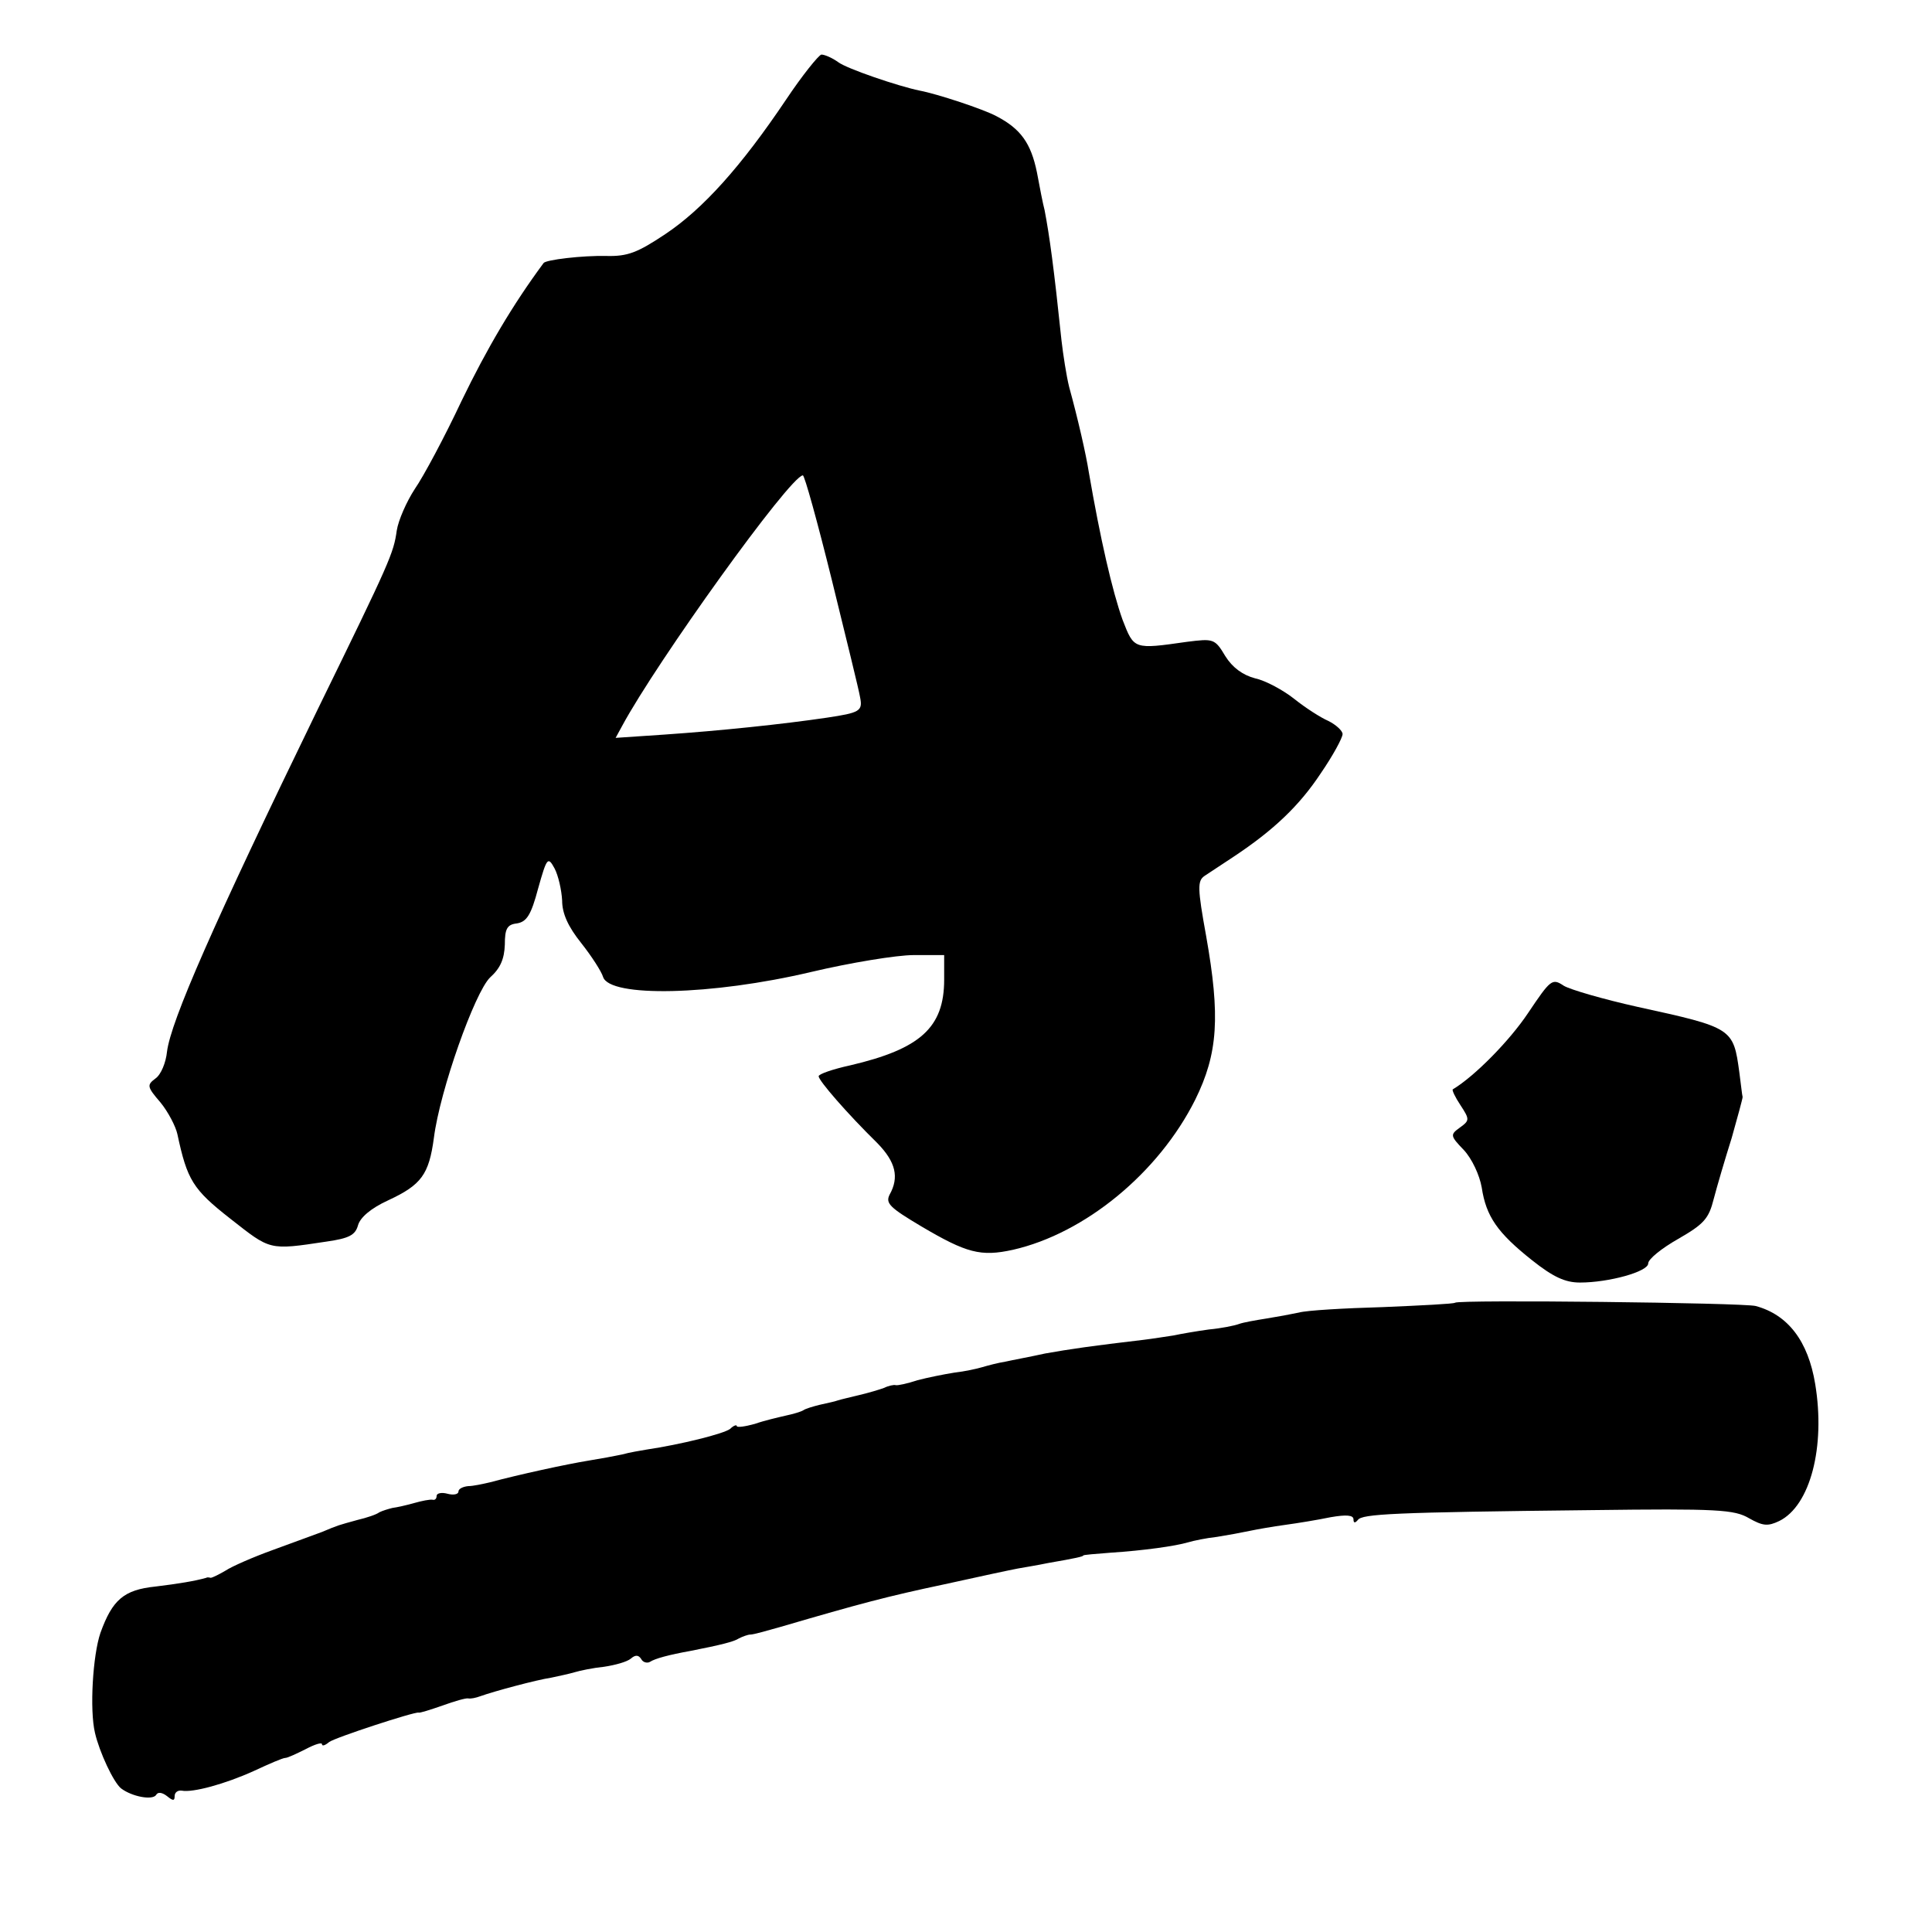
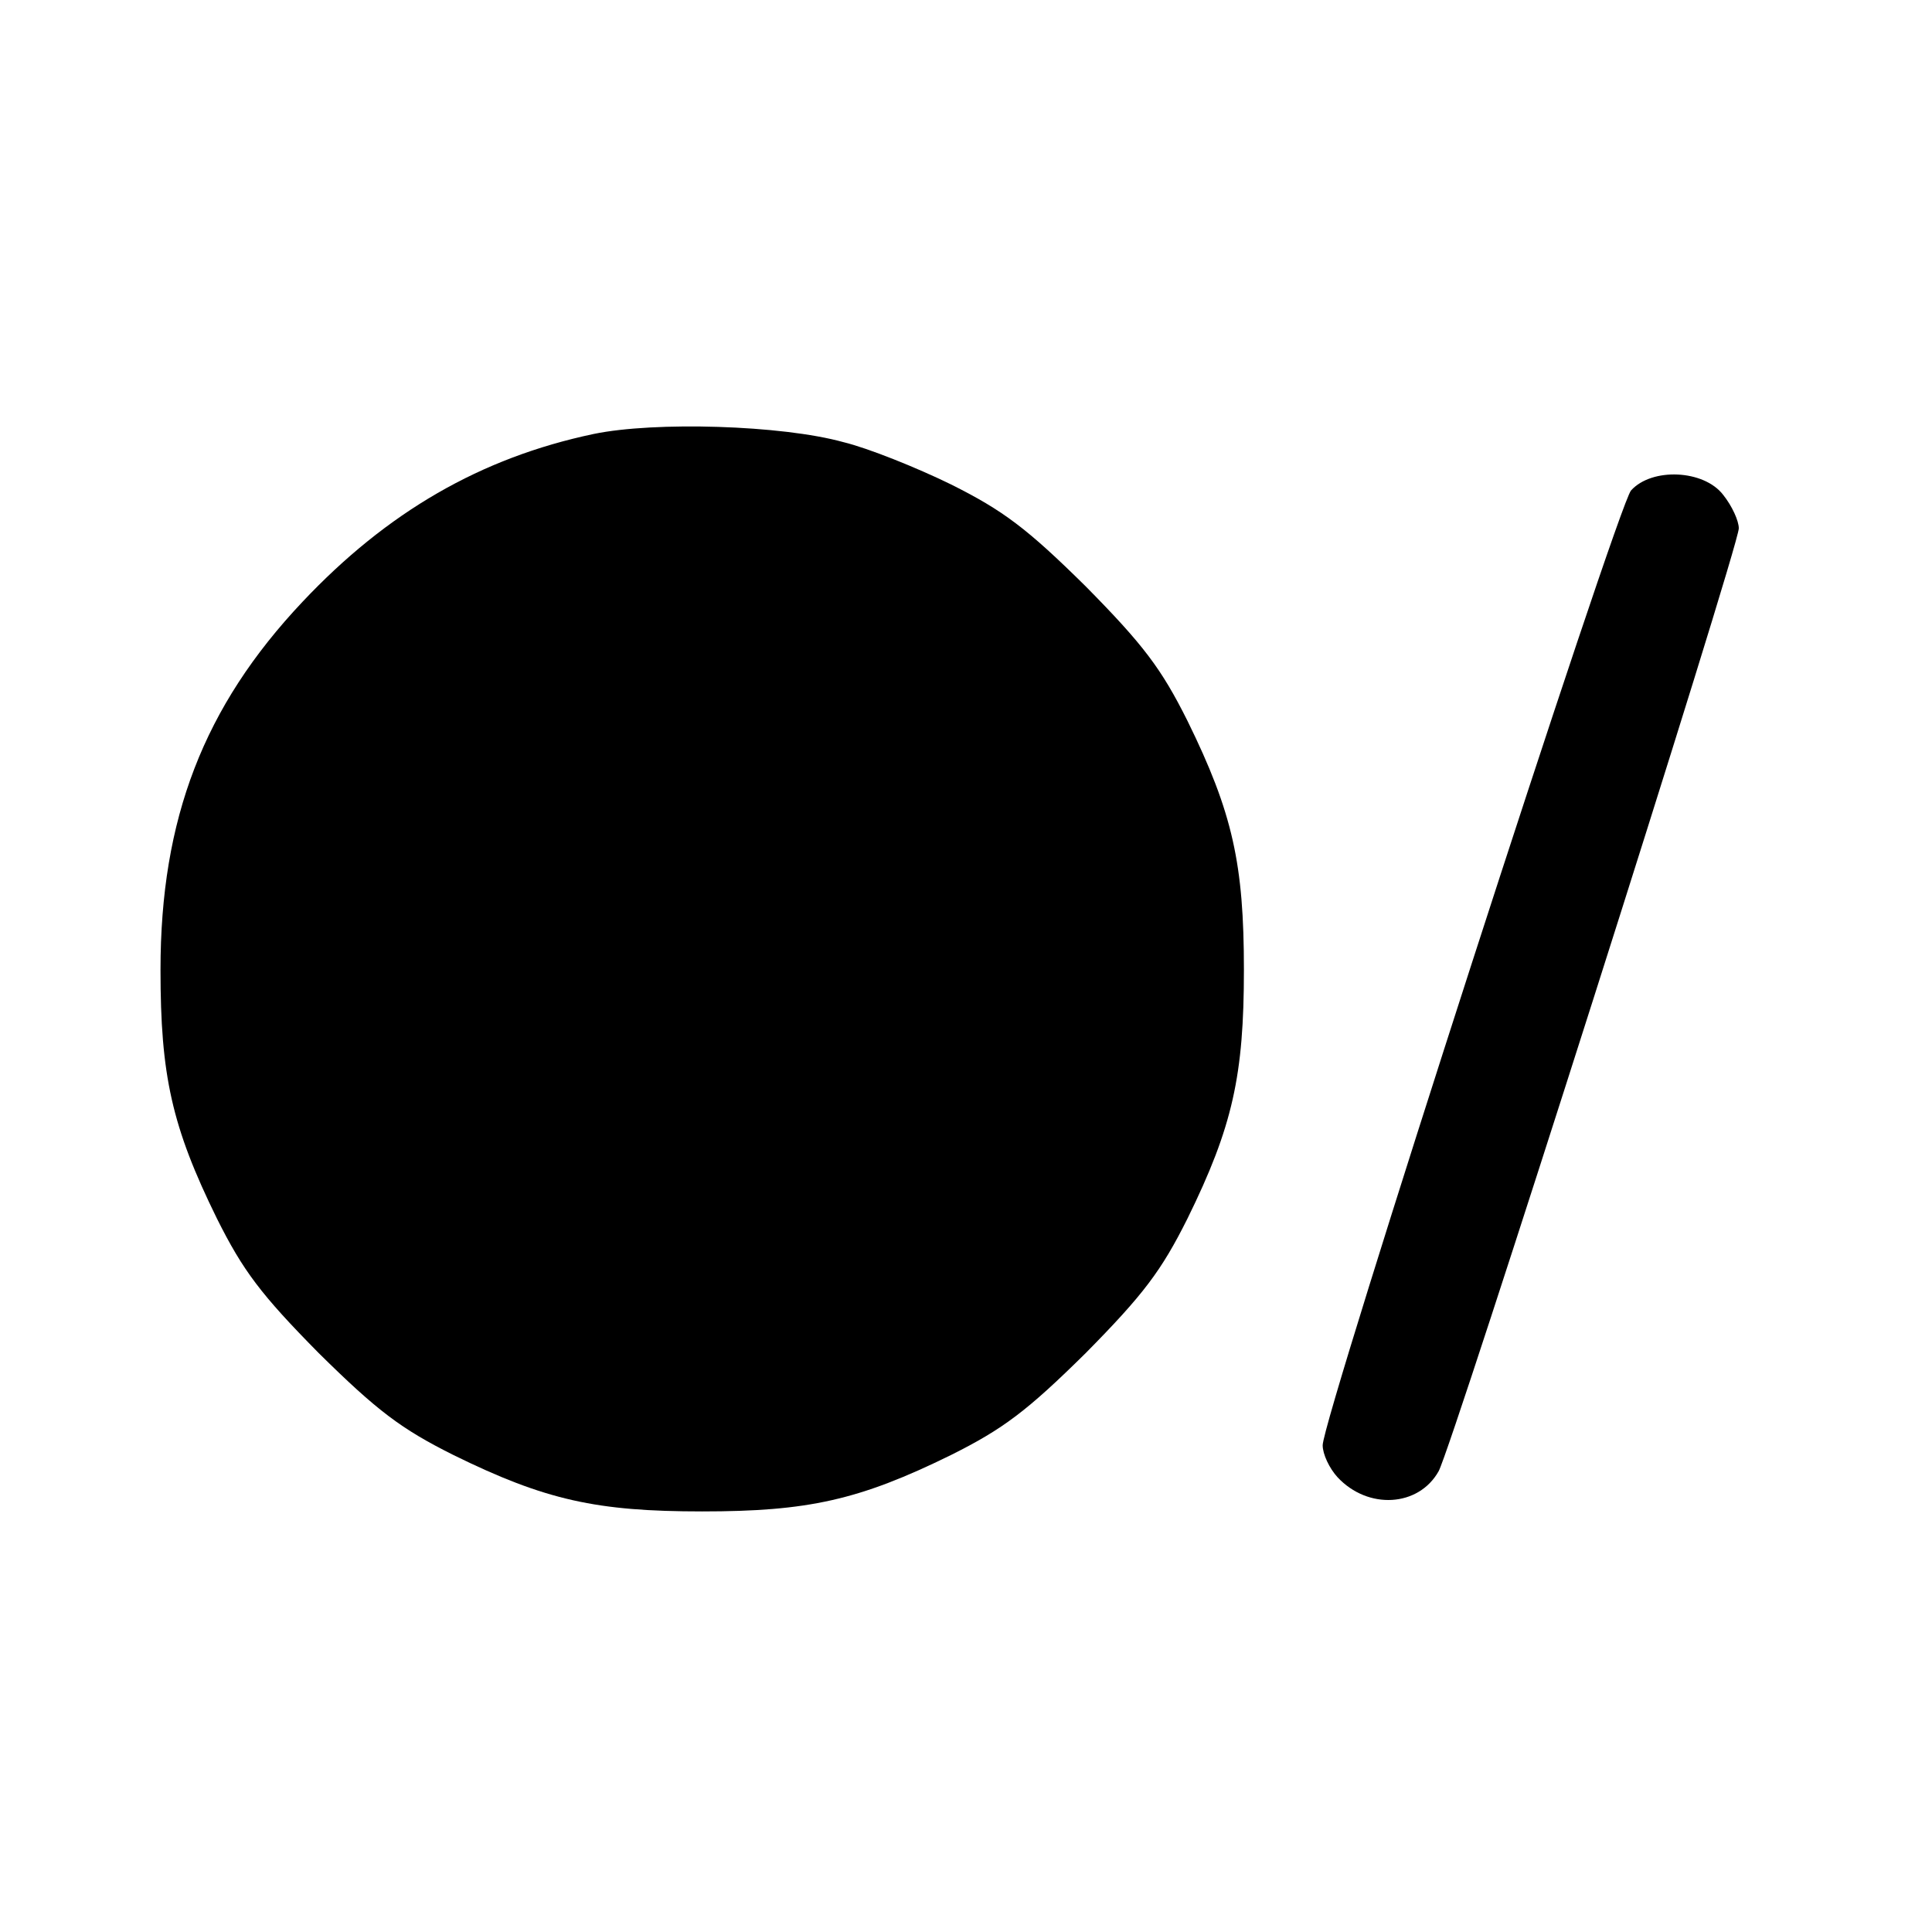
- <svg xmlns="http://www.w3.org/2000/svg" version="1.0" width="354pt" height="354pt" viewBox="0 0 354 354" preserveAspectRatio="xMidYMid meet">
-   <g transform="translate(0,354) scale(0.1,-0.1)" fill="#000000" stroke="none">
-     <path d="M1440 3357 c-82 -122 -152 -200 -221 -246 -51 -34 -69 -41 -108 -40 -44 1 -111 -7 -115 -13 -57 -77 -104 -157 -150 -252 -31 -66 -70 -139 -86 -162 -15 -23 -30 -57 -33 -76 -6 -42 -11 -54 -145 -328 -191 -393 -269 -571 -276 -627 -2 -20 -11 -42 -21 -49 -16 -12 -16 -15 9 -44 14 -17 28 -44 31 -58 18 -84 28 -101 97 -155 74 -58 70 -58 176 -42 42 6 53 12 58 30 4 14 23 31 56 46 60 28 74 47 83 114 11 87 75 267 103 294 19 17 26 34 27 60 0 29 4 37 22 39 18 3 26 15 39 64 16 57 18 59 30 37 7 -13 13 -40 14 -59 0 -24 11 -48 35 -78 19 -24 37 -52 40 -62 12 -38 199 -34 381 9 72 17 157 31 188 31 l56 0 0 -45 c0 -88 -44 -127 -172 -157 -32 -7 -58 -16 -58 -20 0 -8 52 -68 108 -123 33 -34 40 -62 22 -94 -8 -16 1 -24 58 -58 83 -49 109 -56 168 -43 132 30 267 141 334 275 42 85 46 153 20 300 -16 88 -16 101 -3 110 9 6 32 21 53 35 74 49 121 94 160 153 22 32 40 65 40 72 0 6 -12 17 -26 24 -14 6 -42 24 -62 40 -20 16 -53 34 -72 38 -23 6 -42 20 -55 41 -19 32 -22 32 -70 26 -98 -14 -97 -14 -118 40 -19 53 -41 149 -62 271 -5 32 -20 98 -36 156 -5 20 -11 59 -14 85 -14 134 -22 192 -31 239 -3 11 -9 42 -14 69 -11 54 -30 80 -74 103 -24 13 -109 41 -141 47 -39 8 -133 40 -149 52 -11 8 -25 14 -31 14 -5 -1 -35 -38 -65 -83z m84 -879 c26 -106 50 -203 52 -216 5 -25 -1 -28 -61 -37 -81 -12 -196 -24 -298 -31 l-89 -6 12 22 c63 117 307 457 331 459 3 1 27 -86 53 -191z" />
-     <path d="M2800 1684 c-34 -51 -98 -116 -138 -140 -2 -1 4 -14 14 -29 17 -26 17 -28 -1 -41 -18 -13 -18 -15 7 -41 15 -16 29 -46 33 -69 8 -53 29 -83 92 -133 39 -31 61 -41 88 -41 53 0 125 20 125 35 0 8 25 28 55 45 47 27 56 37 65 73 6 23 21 74 33 112 11 39 20 72 20 75 -1 3 -3 23 -6 45 -11 81 -12 82 -186 120 -63 14 -125 32 -136 39 -21 14 -24 11 -65 -50z" />
-     <path d="M2666 1153 c-2 -2 -61 -5 -132 -8 -71 -2 -140 -6 -154 -10 -14 -3 -41 -8 -60 -11 -19 -3 -42 -7 -50 -10 -8 -3 -33 -8 -55 -10 -22 -3 -51 -8 -65 -11 -14 -2 -38 -6 -55 -8 -94 -11 -135 -17 -180 -25 -27 -6 -60 -12 -73 -15 -13 -2 -32 -7 -42 -10 -10 -3 -33 -8 -51 -10 -19 -3 -49 -9 -68 -14 -18 -6 -36 -10 -40 -9 -3 1 -13 -1 -21 -5 -8 -3 -28 -9 -45 -13 -16 -4 -34 -8 -40 -10 -5 -2 -20 -5 -33 -8 -12 -3 -26 -7 -30 -10 -5 -3 -19 -7 -33 -10 -13 -3 -39 -9 -56 -15 -18 -5 -33 -7 -33 -4 0 3 -6 1 -12 -5 -11 -9 -92 -29 -153 -38 -11 -2 -31 -5 -45 -9 -14 -3 -41 -8 -60 -11 -43 -7 -130 -26 -182 -40 -13 -3 -31 -7 -40 -7 -10 -1 -18 -5 -18 -10 0 -5 -9 -7 -20 -4 -11 3 -20 1 -20 -4 0 -5 -3 -8 -7 -7 -5 1 -20 -2 -34 -6 -14 -4 -32 -8 -40 -9 -8 -2 -18 -5 -24 -8 -5 -4 -23 -10 -40 -14 -36 -10 -34 -9 -65 -22 -14 -5 -54 -20 -90 -33 -36 -13 -75 -30 -87 -38 -12 -7 -24 -13 -27 -13 -4 1 -7 1 -8 0 -21 -6 -52 -11 -93 -16 -58 -6 -79 -24 -101 -85 -14 -41 -20 -141 -10 -183 8 -35 34 -91 48 -102 20 -15 57 -22 64 -12 3 6 11 5 20 -2 11 -9 14 -9 14 0 0 7 6 11 13 10 20 -4 79 12 132 36 28 13 53 24 58 24 4 0 21 8 37 16 17 9 30 13 30 9 0 -4 6 -2 13 4 10 8 157 56 164 54 2 -1 21 5 44 13 22 8 43 14 47 13 4 -1 14 1 22 4 25 9 103 30 130 34 14 3 33 7 43 10 10 3 34 8 54 10 20 3 42 9 49 15 8 7 14 7 19 -1 3 -6 11 -8 16 -5 9 6 35 13 74 20 56 11 80 17 89 23 6 3 16 7 21 7 6 0 30 7 55 14 147 43 196 56 300 78 63 14 124 27 135 29 11 2 36 6 55 10 52 9 65 12 65 14 0 1 23 3 50 5 61 4 118 12 142 19 10 3 34 8 53 10 19 3 46 8 60 11 14 3 43 8 65 11 22 3 59 9 83 14 29 5 42 4 42 -4 0 -7 3 -7 8 -1 8 11 63 14 427 18 233 3 263 1 290 -15 25 -14 34 -15 55 -5 57 28 85 136 66 251 -13 79 -50 127 -109 143 -22 6 -545 12 -551 6z" />
+ <svg xmlns="http://www.w3.org/2000/svg" version="1.0" width="260pt" height="260pt" viewBox="0 0 260 260" preserveAspectRatio="xMidYMid meet">
+   <g transform="translate(0,260) scale(0.1,-0.1)" fill="#000000" stroke="none">
+     <path d="M799 2016 c-152 -32 -278 -105 -392 -226 -133 -141 -191 -292 -191 -495 0 -142 15 -211 76 -335 35 -70 59 -102 137 -181 79 -78 111 -102 181 -137 124 -61 193 -76 335 -76 142 0 211 15 335 76 70 35 102 59 181 137 78 79 102 111 137 181 61 124 76 193 76 335 0 142 -15 211 -76 335 -35 70 -59 102 -137 181 -79 78 -111 102 -181 137 -47 23 -112 49 -145 57 -83 23 -254 28 -336 11z" />
+     <path d="M2195 1940 c-18 -20 -415 -1248 -415 -1285 0 -12 9 -31 20 -43 41 -44 109 -40 136 8 18 32 404 1244 404 1269 0 10 -9 30 -21 45 -26 34 -96 37 -124 6z" />
  </g>
</svg>
